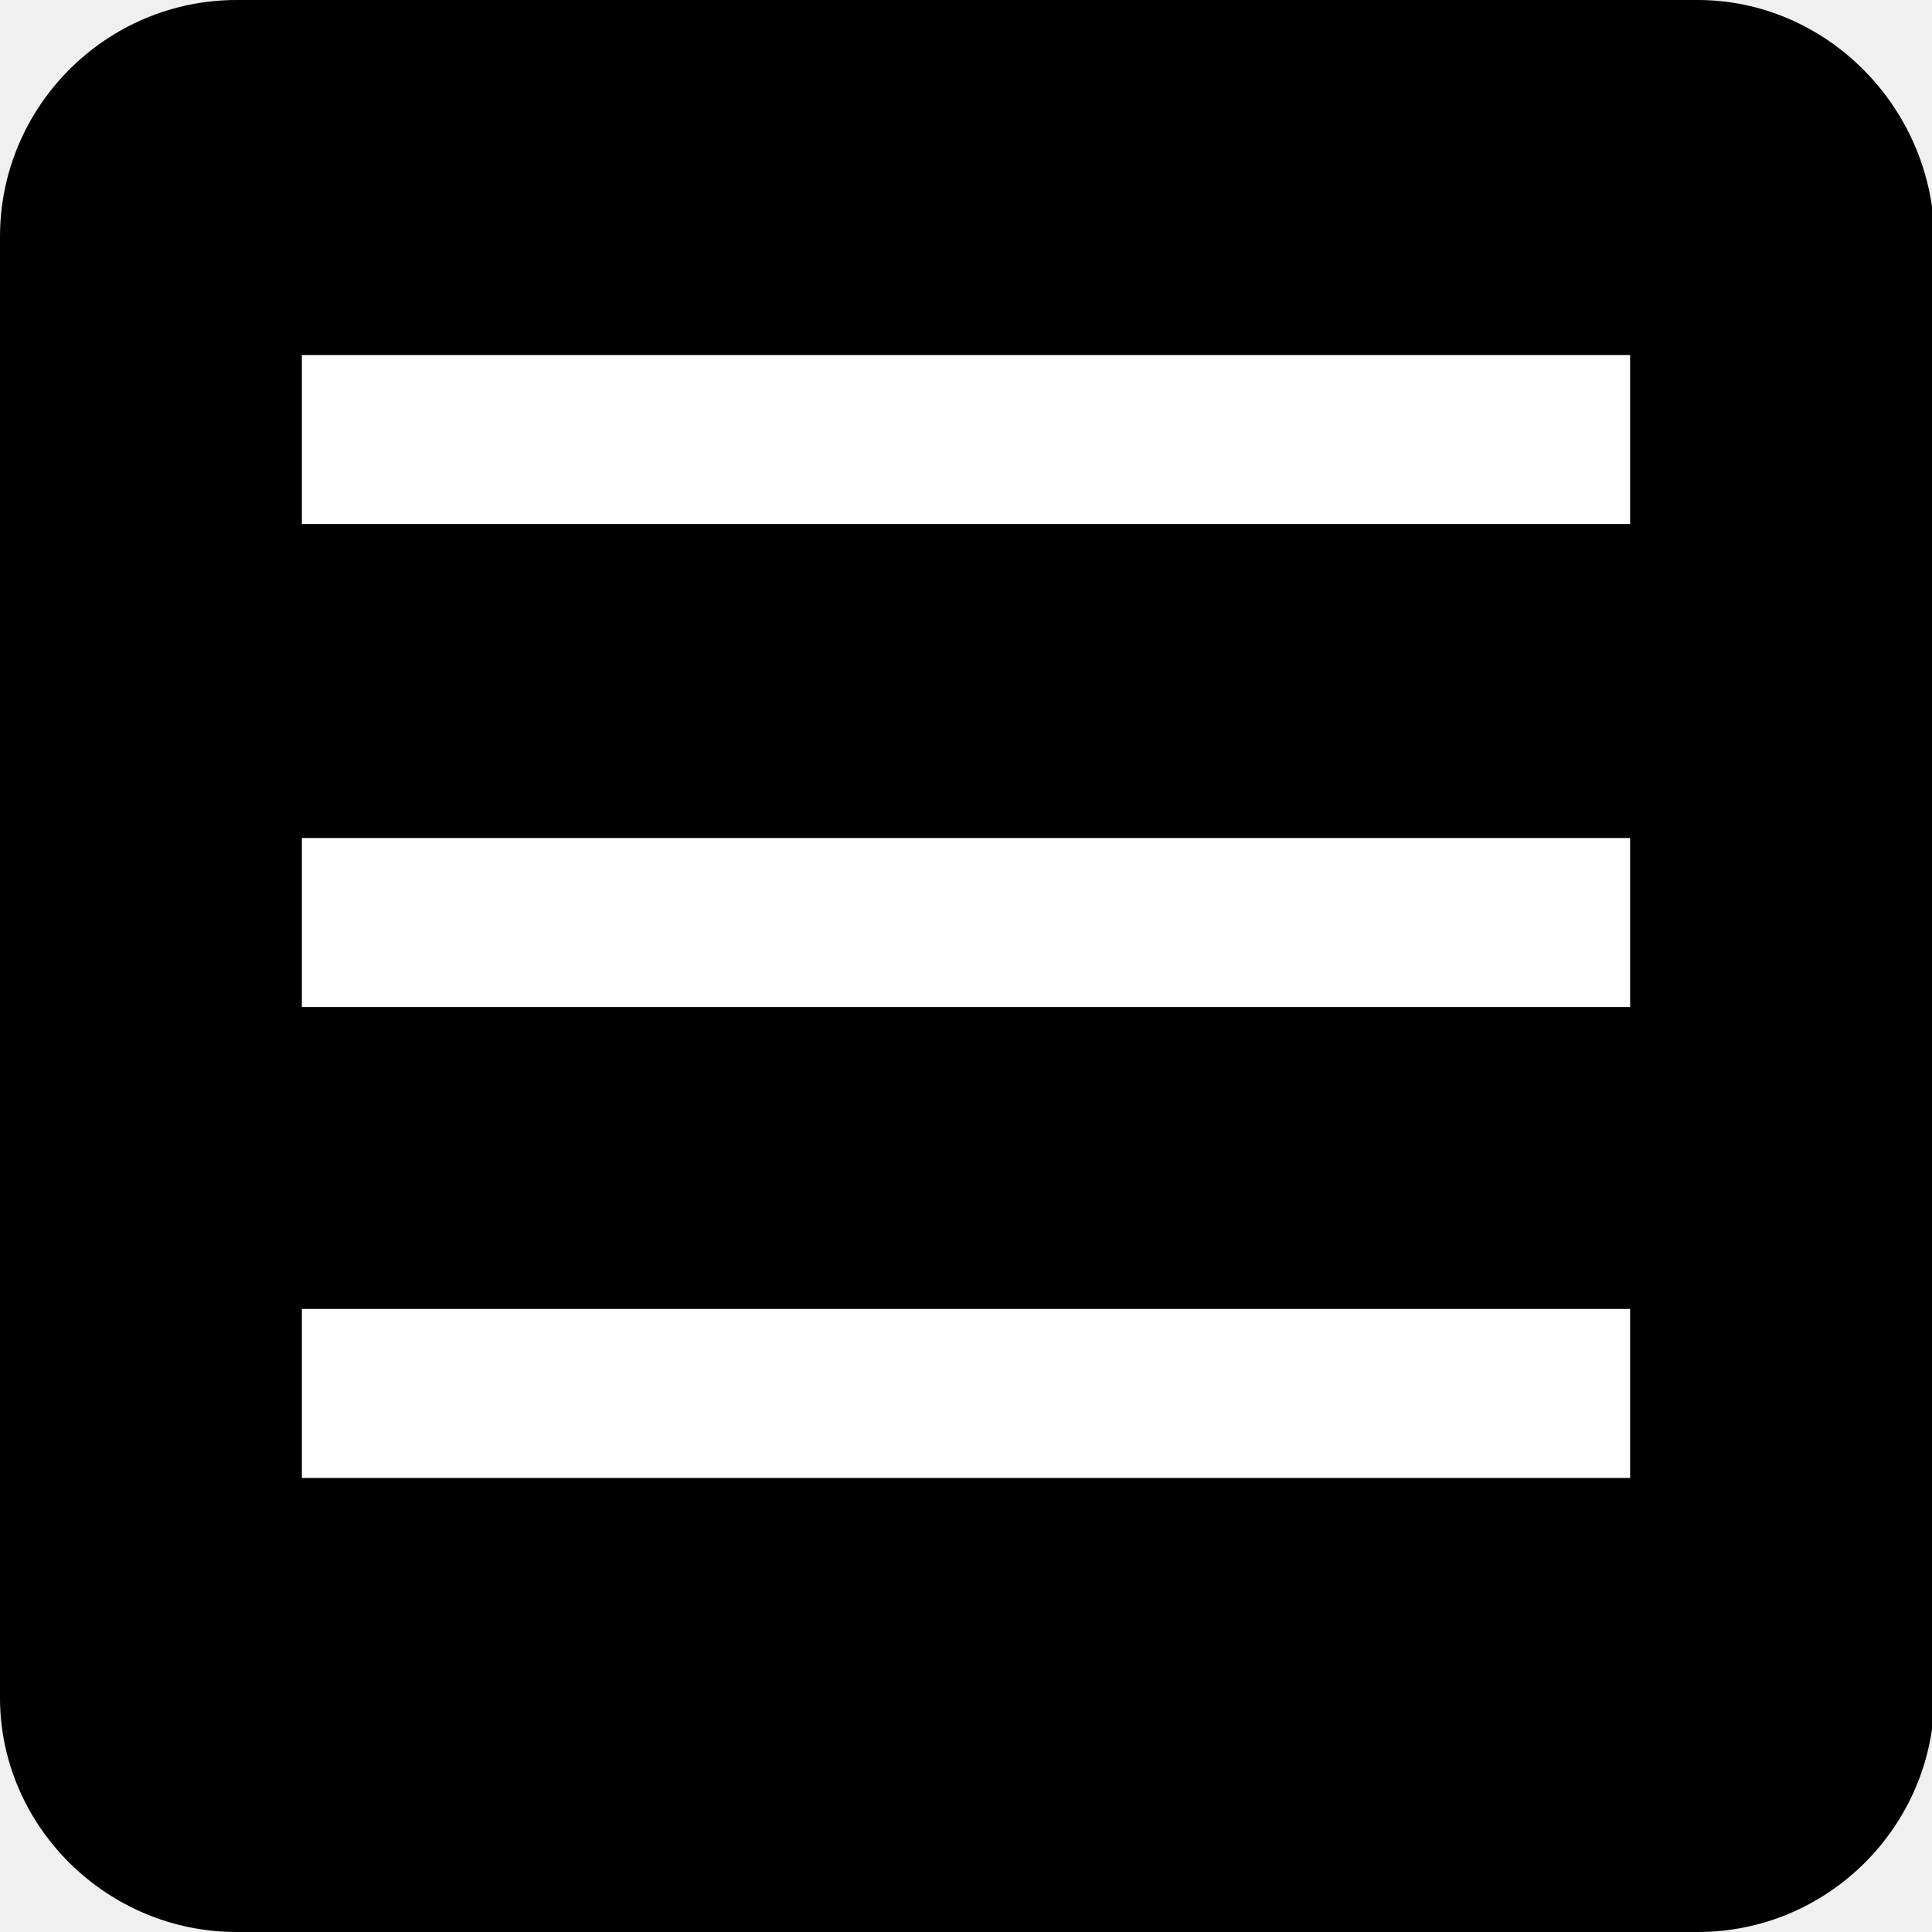
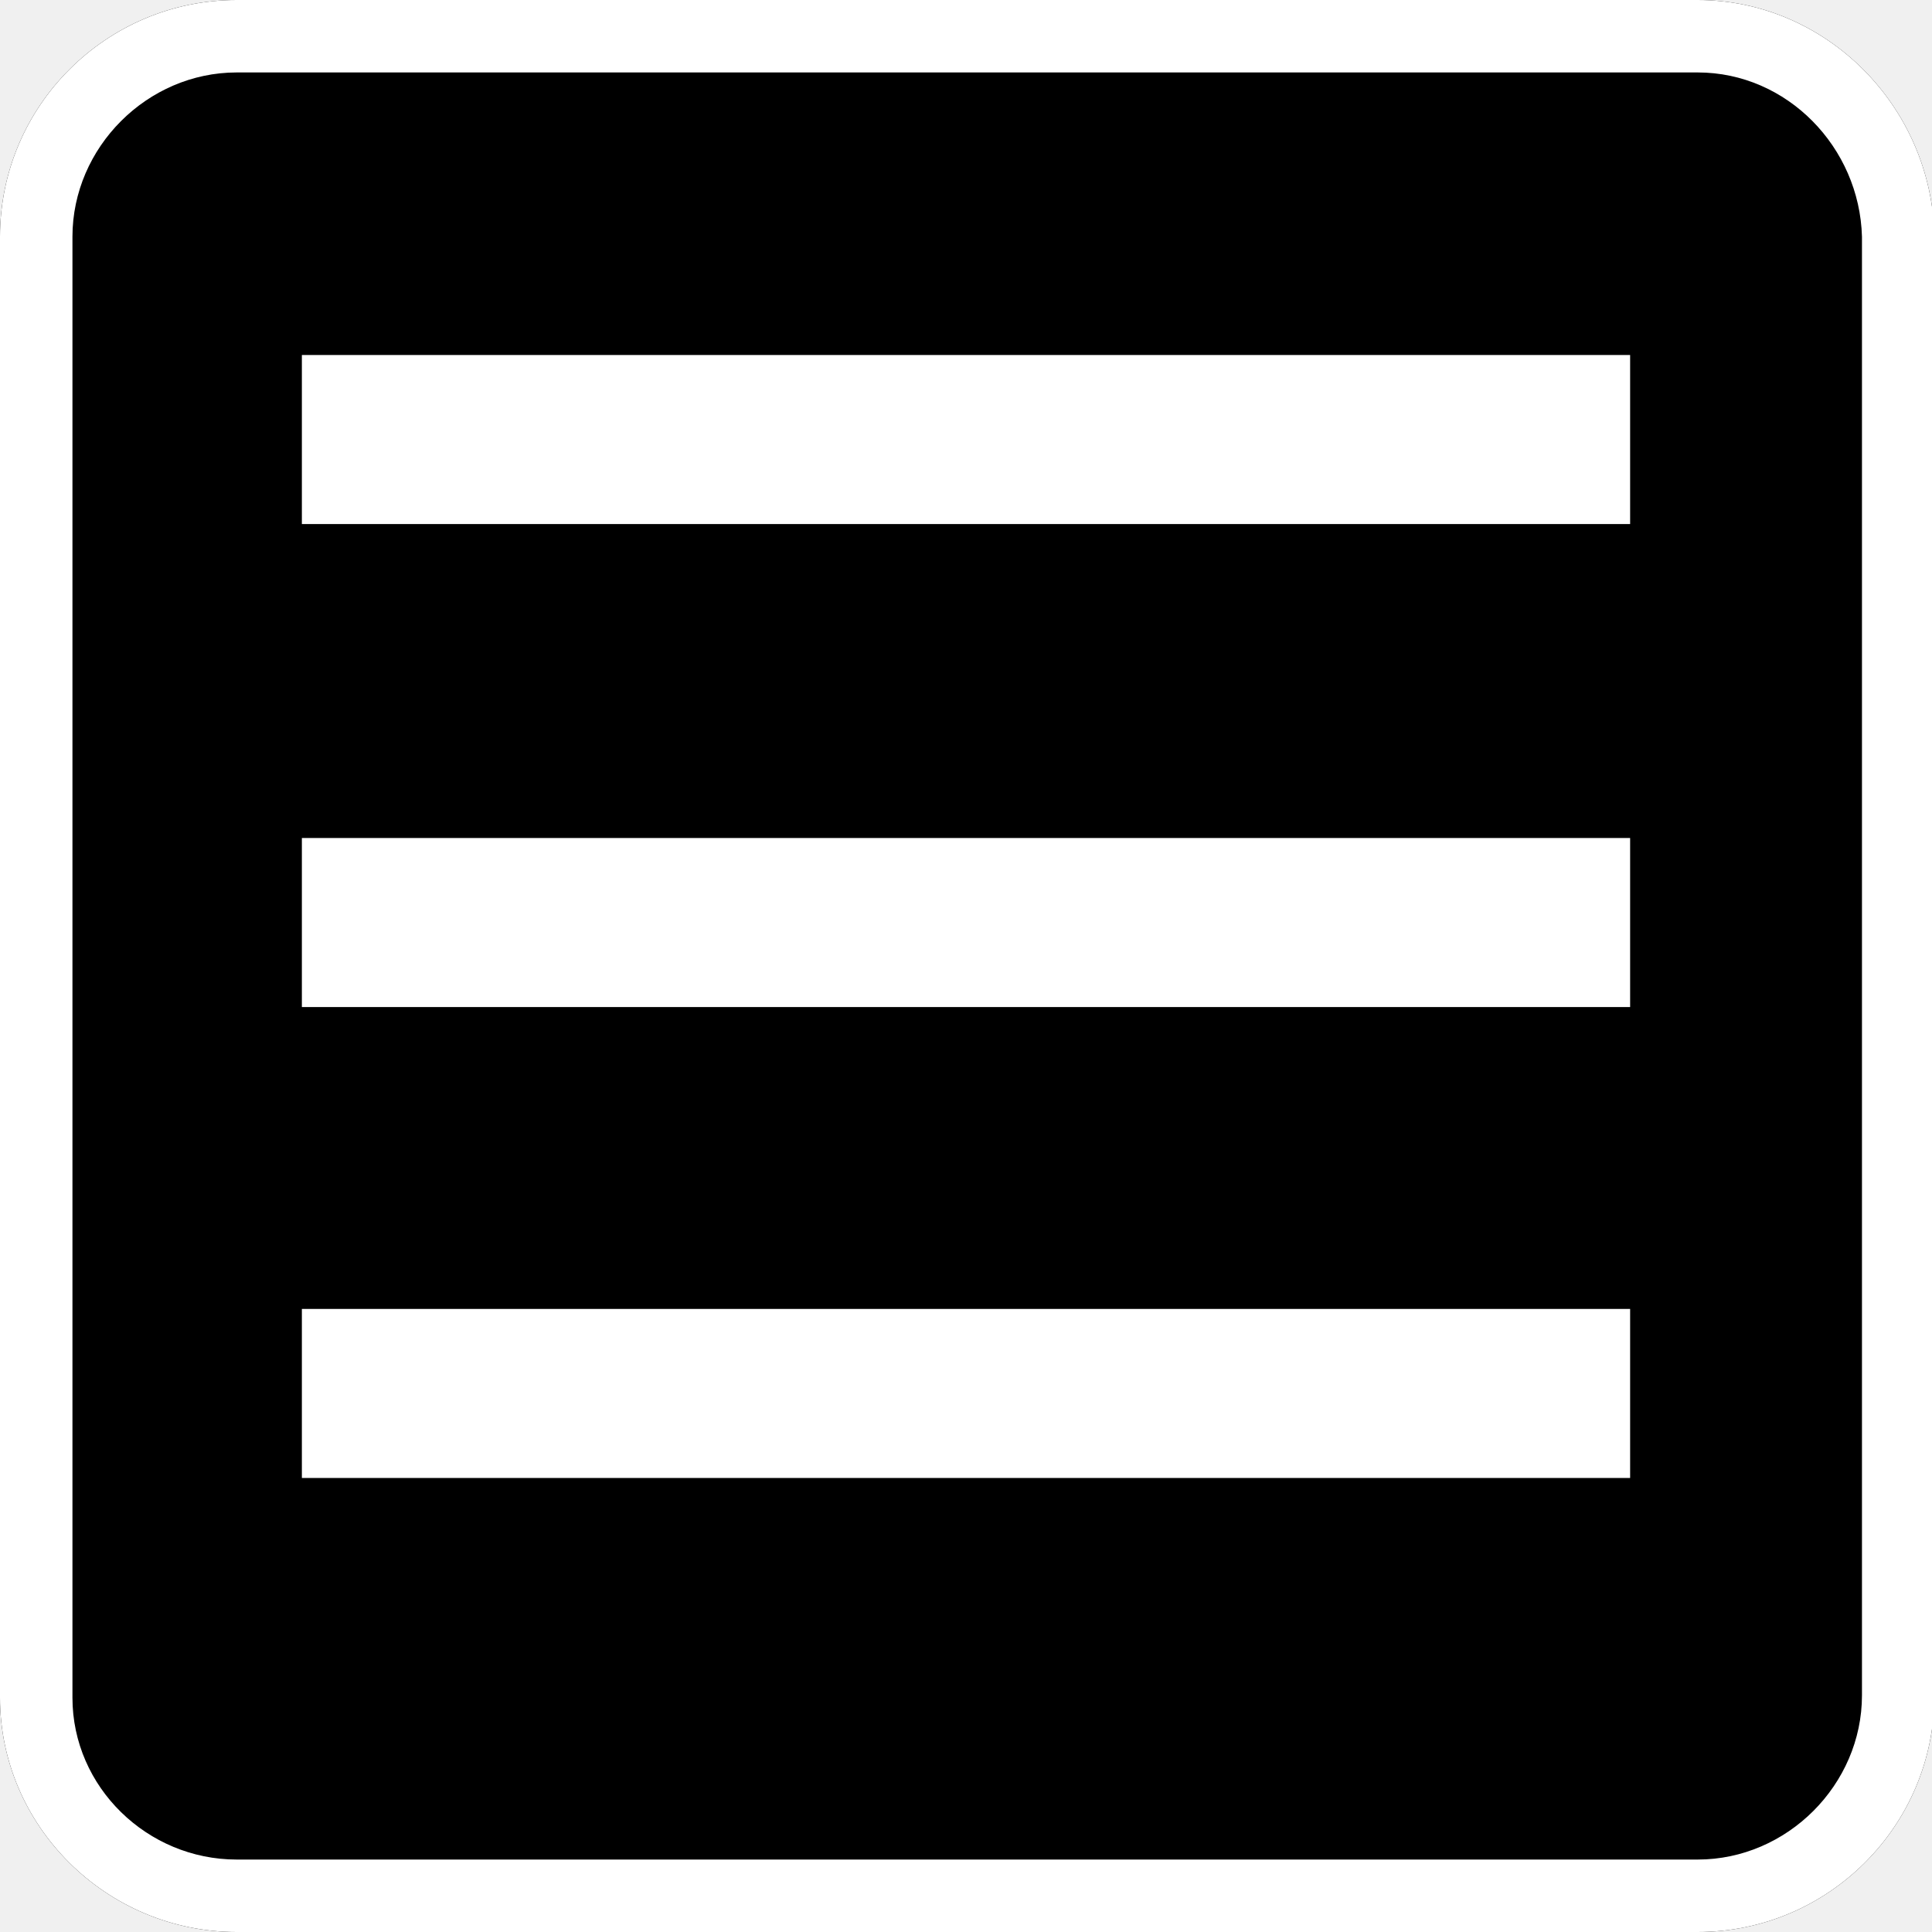
- <svg xmlns="http://www.w3.org/2000/svg" version="1.1" x="0px" y="0px" width="80px" height="80px" viewBox="0 0 80 80" enable-background="new 0 0 80 80" xml:space="preserve">
-   <defs>
- 
- </defs>
+ <svg xmlns="http://www.w3.org/2000/svg" version="1.1" id="Capa_1" x="0px" y="0px" viewBox="-257 380.9 80 80" enable-background="new -257 380.9 80 80" xml:space="preserve">
  <g>
-     <path d="M9.8,80h60.5c5.4,0,9.8-4.4,9.8-9.8V9.8C80,4.4,75.6,0,70.3,0H9.8C4.4,0,0,4.4,0,9.8v60.5C0,75.6,4.4,80,9.8,80z" />
-     <rect x="12.5" y="14.7" fill="#FFFFFF" width="55" height="7" />
-     <rect x="12.5" y="34.7" fill="#FFFFFF" width="55" height="7" />
-     <rect x="12.5" y="54.2" fill="#FFFFFF" width="55" height="7" />
+     <g>
+       <path d="M-247.2,460.9h60.5c5.4,0,9.8-4.4,9.8-9.8v-60.4c-0.1-5.4-4.5-9.8-9.8-9.8h-60.5c-5.4,0-9.8,4.4-9.8,9.8v60.5    C-257,456.5-252.6,460.9-247.2,460.9z" />
+       <path fill="#FFFFFF" d="M-186.7,383.9c3.7,0,6.7,3.1,6.8,6.8v60.4c0,3.7-3.1,6.8-6.8,6.8h-60.5c-3.7,0-6.8-3-6.8-6.7v-60.5    c0-3.7,3.1-6.8,6.8-6.8H-186.7 M-186.7,380.9h-60.5c-5.4,0-9.8,4.4-9.8,9.8v60.5c0,5.3,4.4,9.7,9.8,9.7h60.5    c5.4,0,9.8-4.4,9.8-9.8v-60.4C-177,385.3-181.4,380.9-186.7,380.9L-186.7,380.9z" />
+     </g>
+     <rect x="-244.5" y="395.6" fill="#FFFFFF" width="55" height="7" />
+     <rect x="-244.5" y="415.6" fill="#FFFFFF" width="55" height="7" />
+     <rect x="-244.5" y="435.1" fill="#FFFFFF" width="55" height="7" />
  </g>
</svg>
